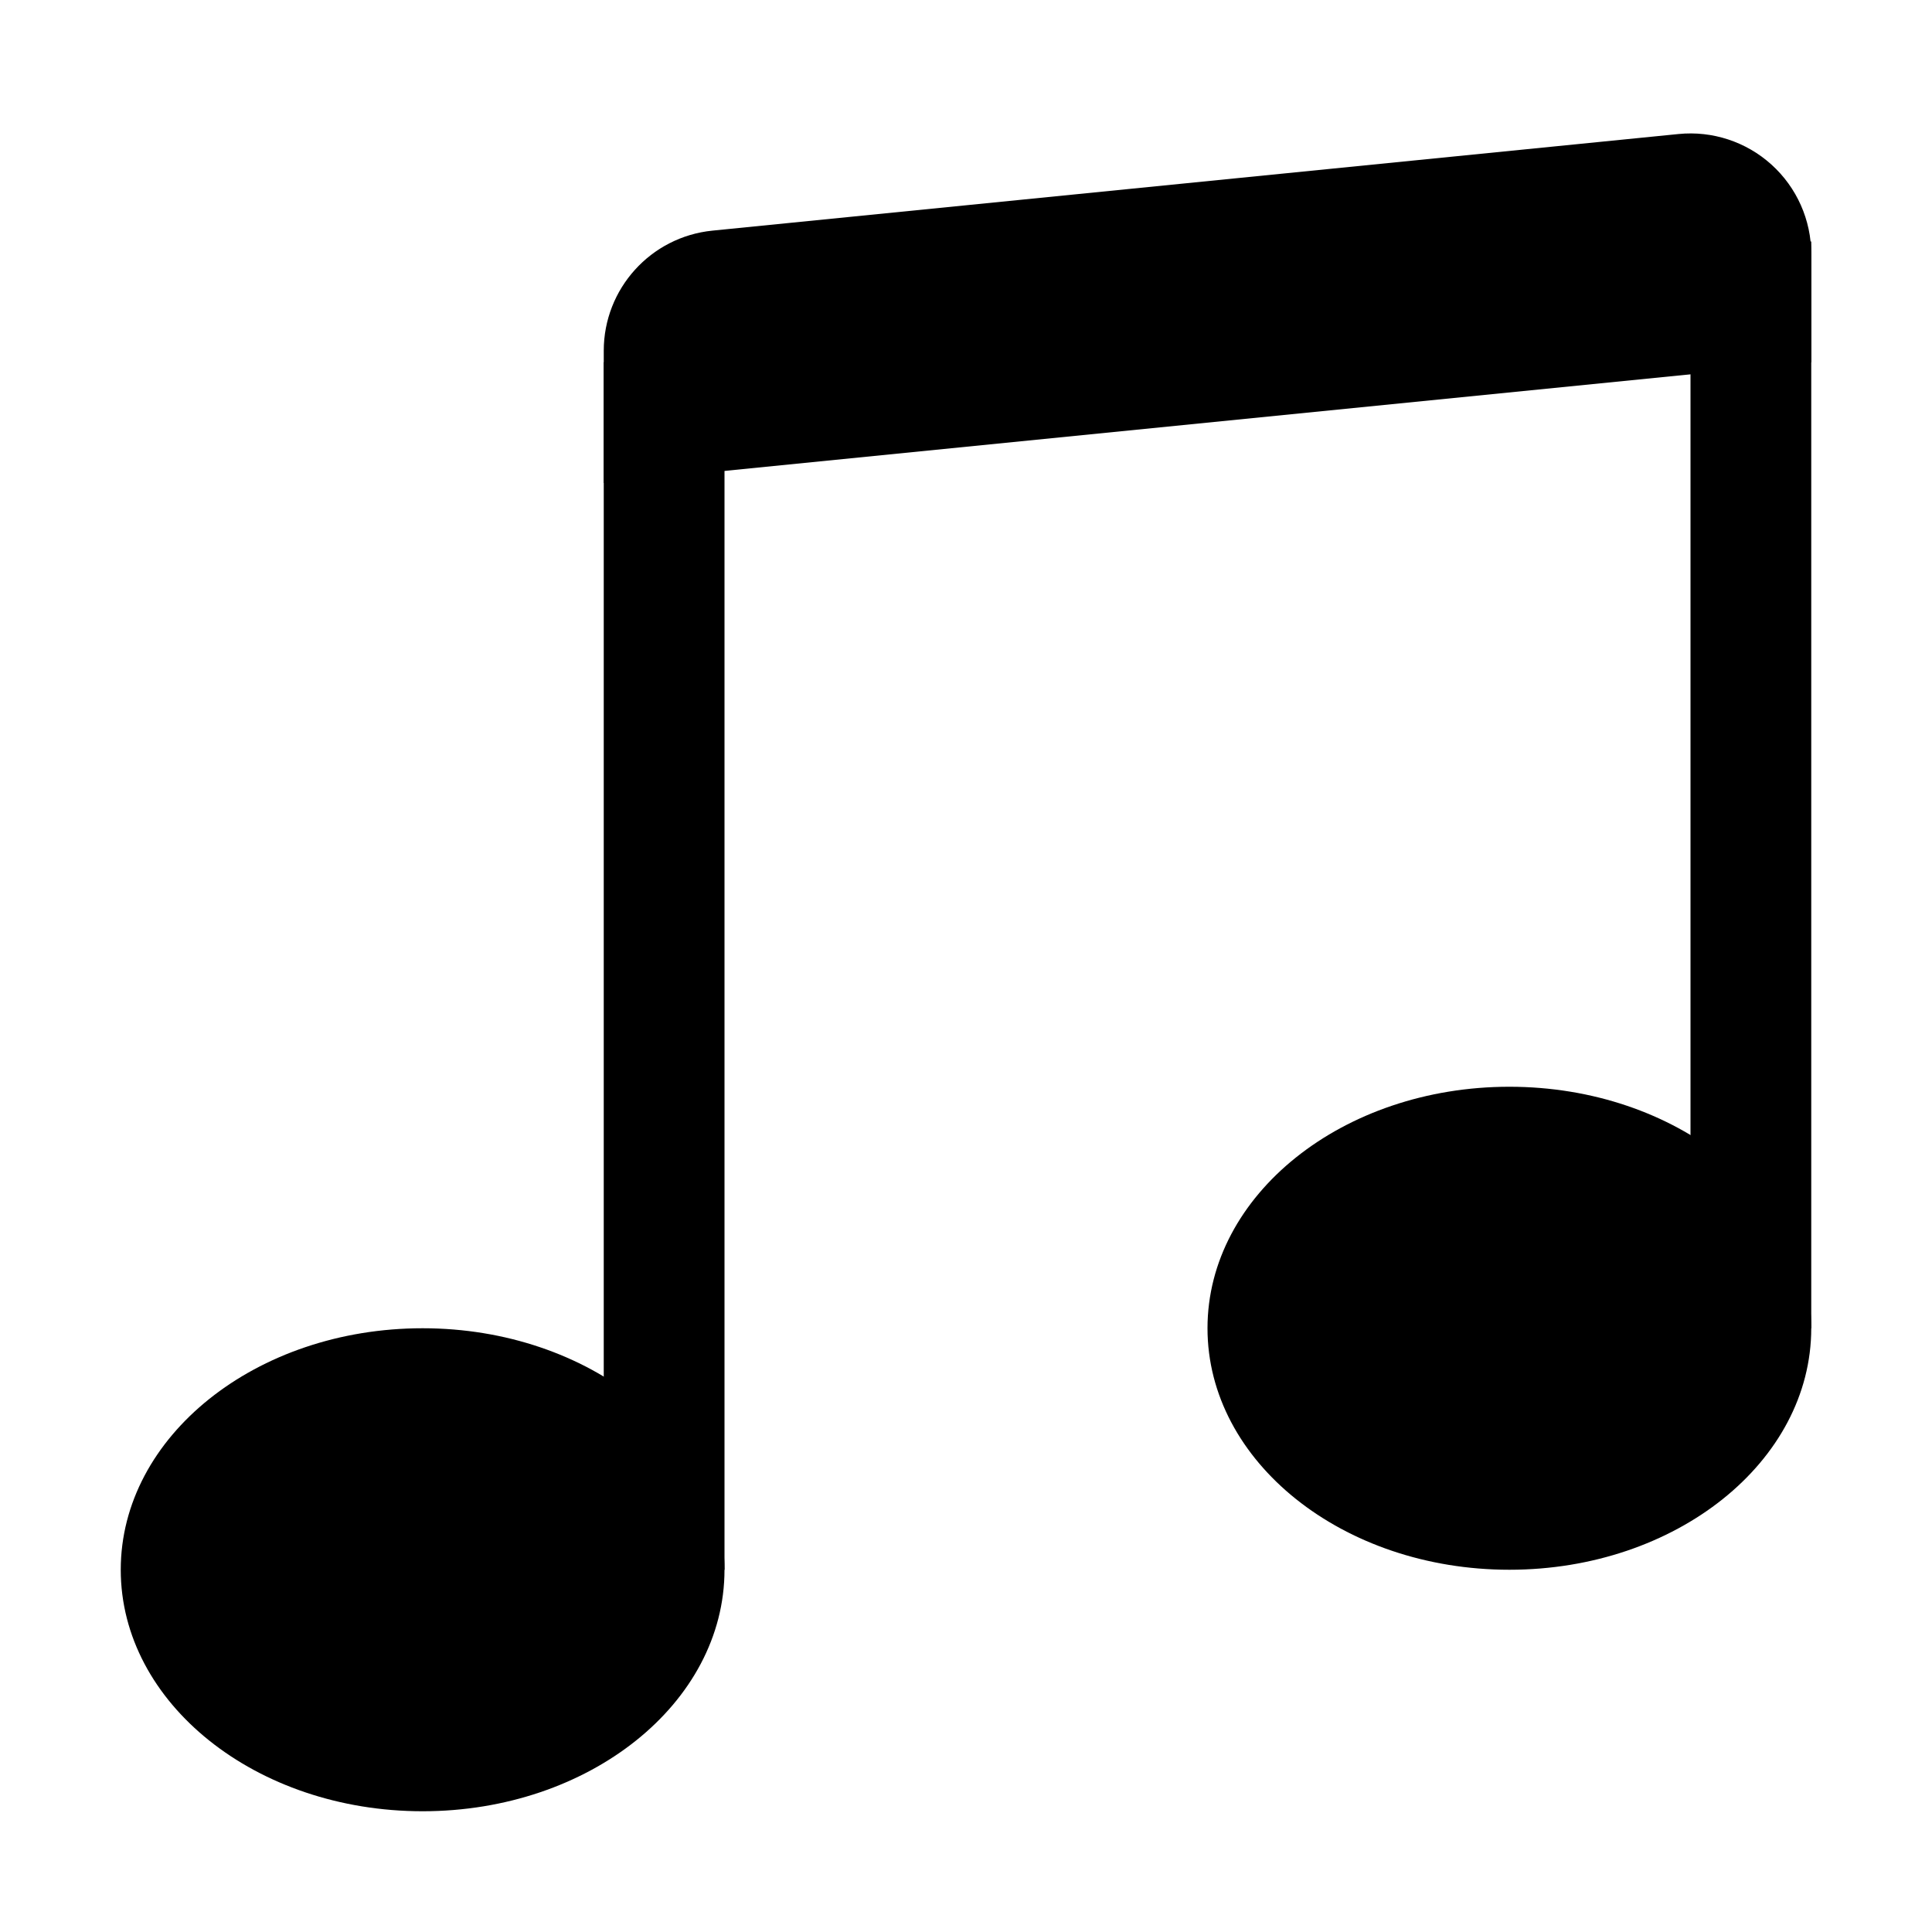
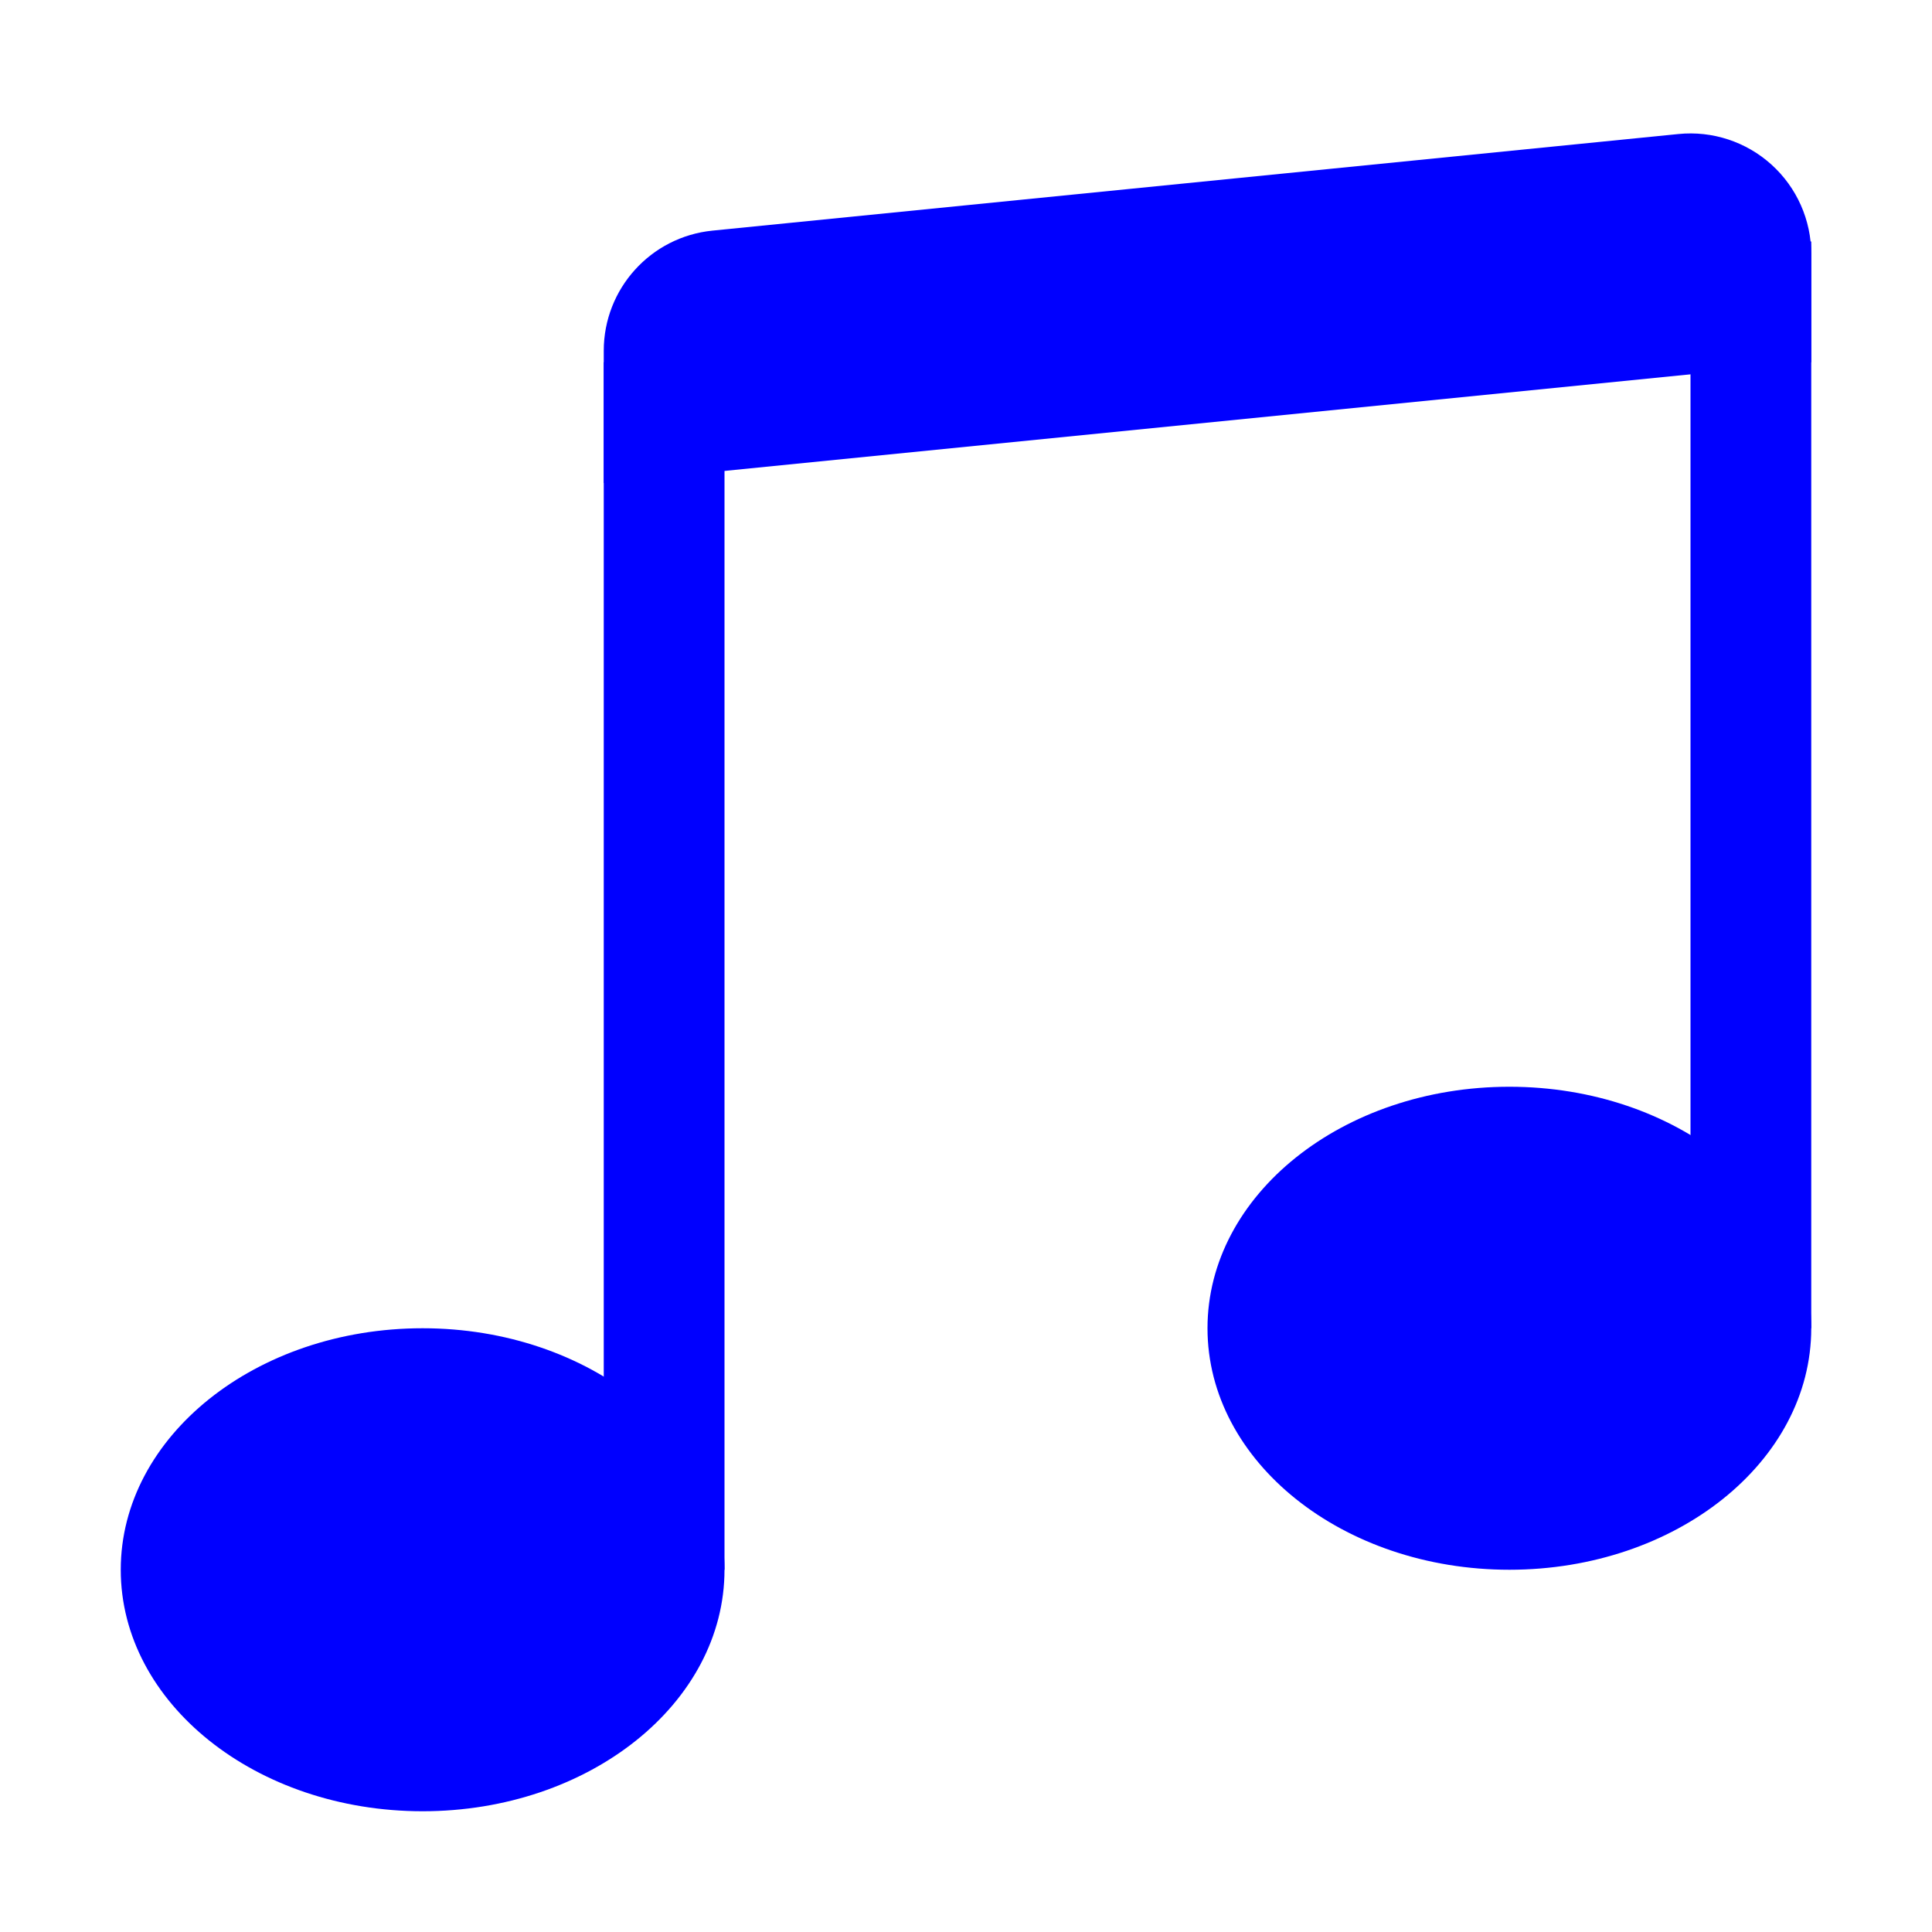
- <svg xmlns="http://www.w3.org/2000/svg" width="16" height="16" fill="currentColor" class="bi bi-music-note-beamed" viewBox="0 0 16 16">
+ <svg xmlns="http://www.w3.org/2000/svg" width="16" height="16" fill="blue" class="bi bi-music-note-beamed" viewBox="0 0 16 16">
  <path d="M6 13c0 1.105-1.12 2-2.5 2S1 14.105 1 13c0-1.104 1.12-2 2.5-2s2.5.896 2.5 2zm9-2c0 1.105-1.12 2-2.5 2s-2.5-.895-2.5-2 1.12-2 2.5-2 2.5.895 2.5 2z" />
  <path fill-rule="evenodd" d="M14 11V2h1v9h-1zM6 3v10H5V3h1z" />
  <path d="M5 2.905a1 1 0 0 1 .9-.995l8-.8a1 1 0 0 1 1.1.995V3L5 4V2.905z" />
</svg>
